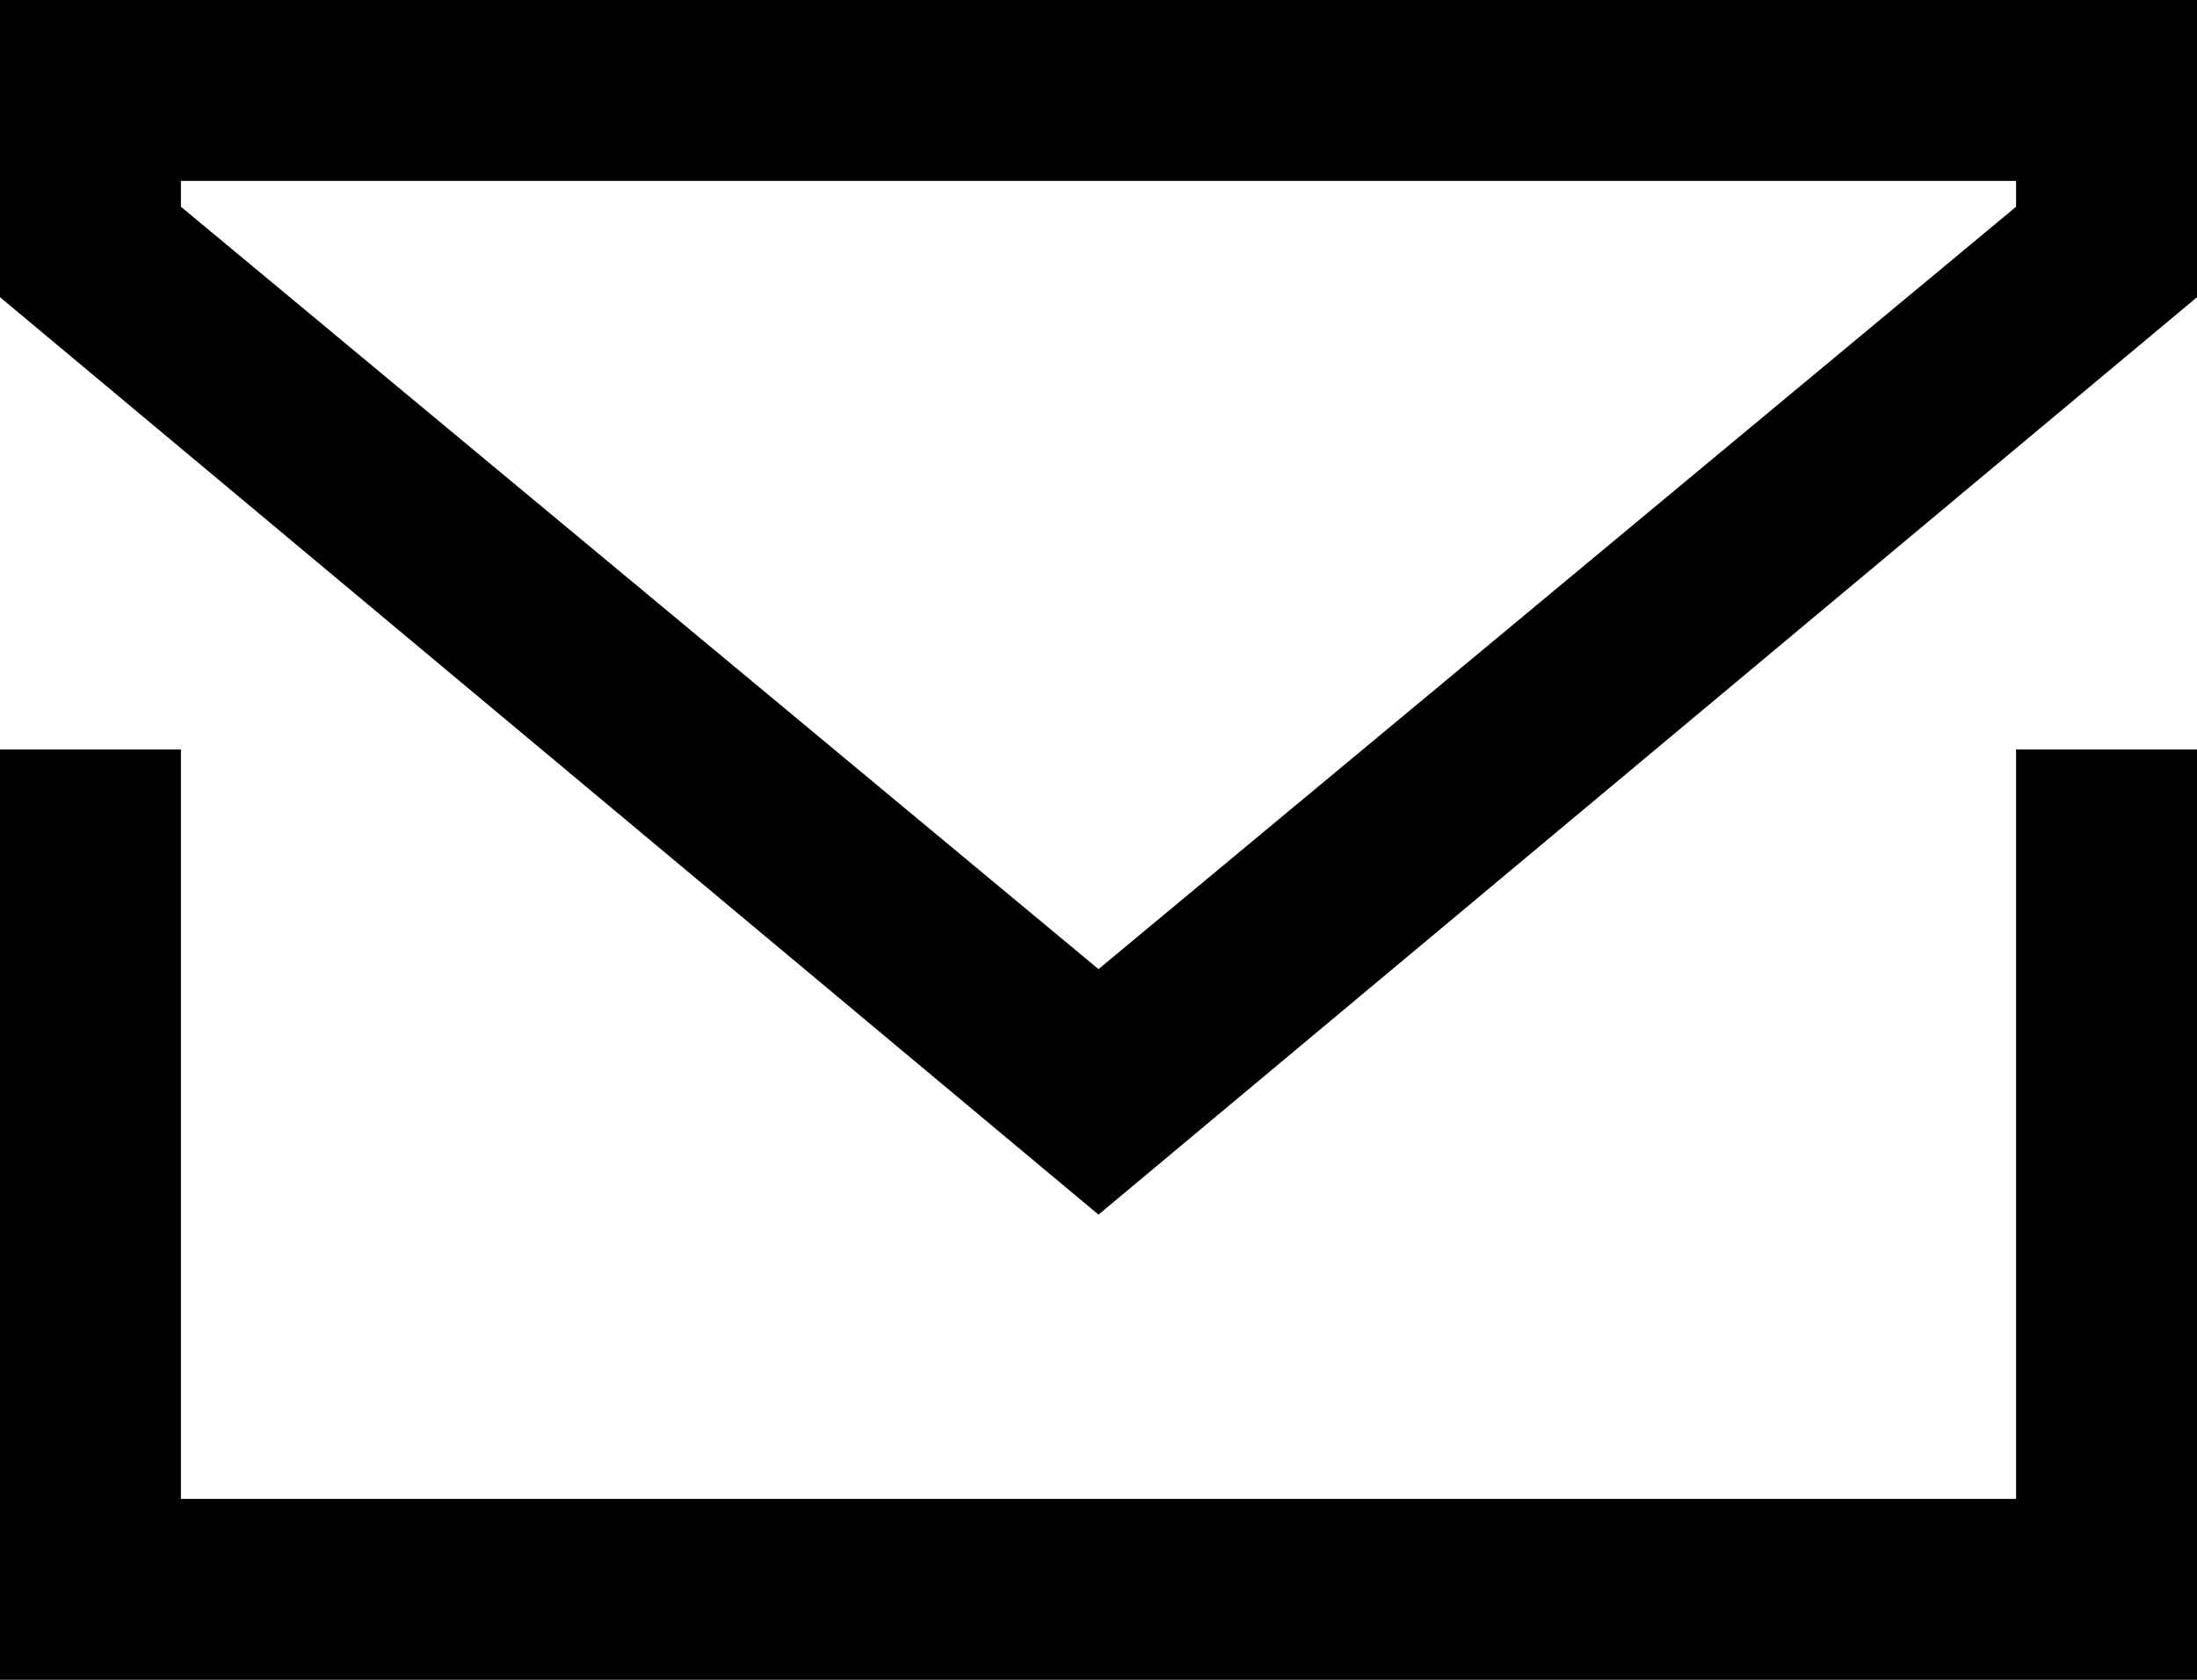
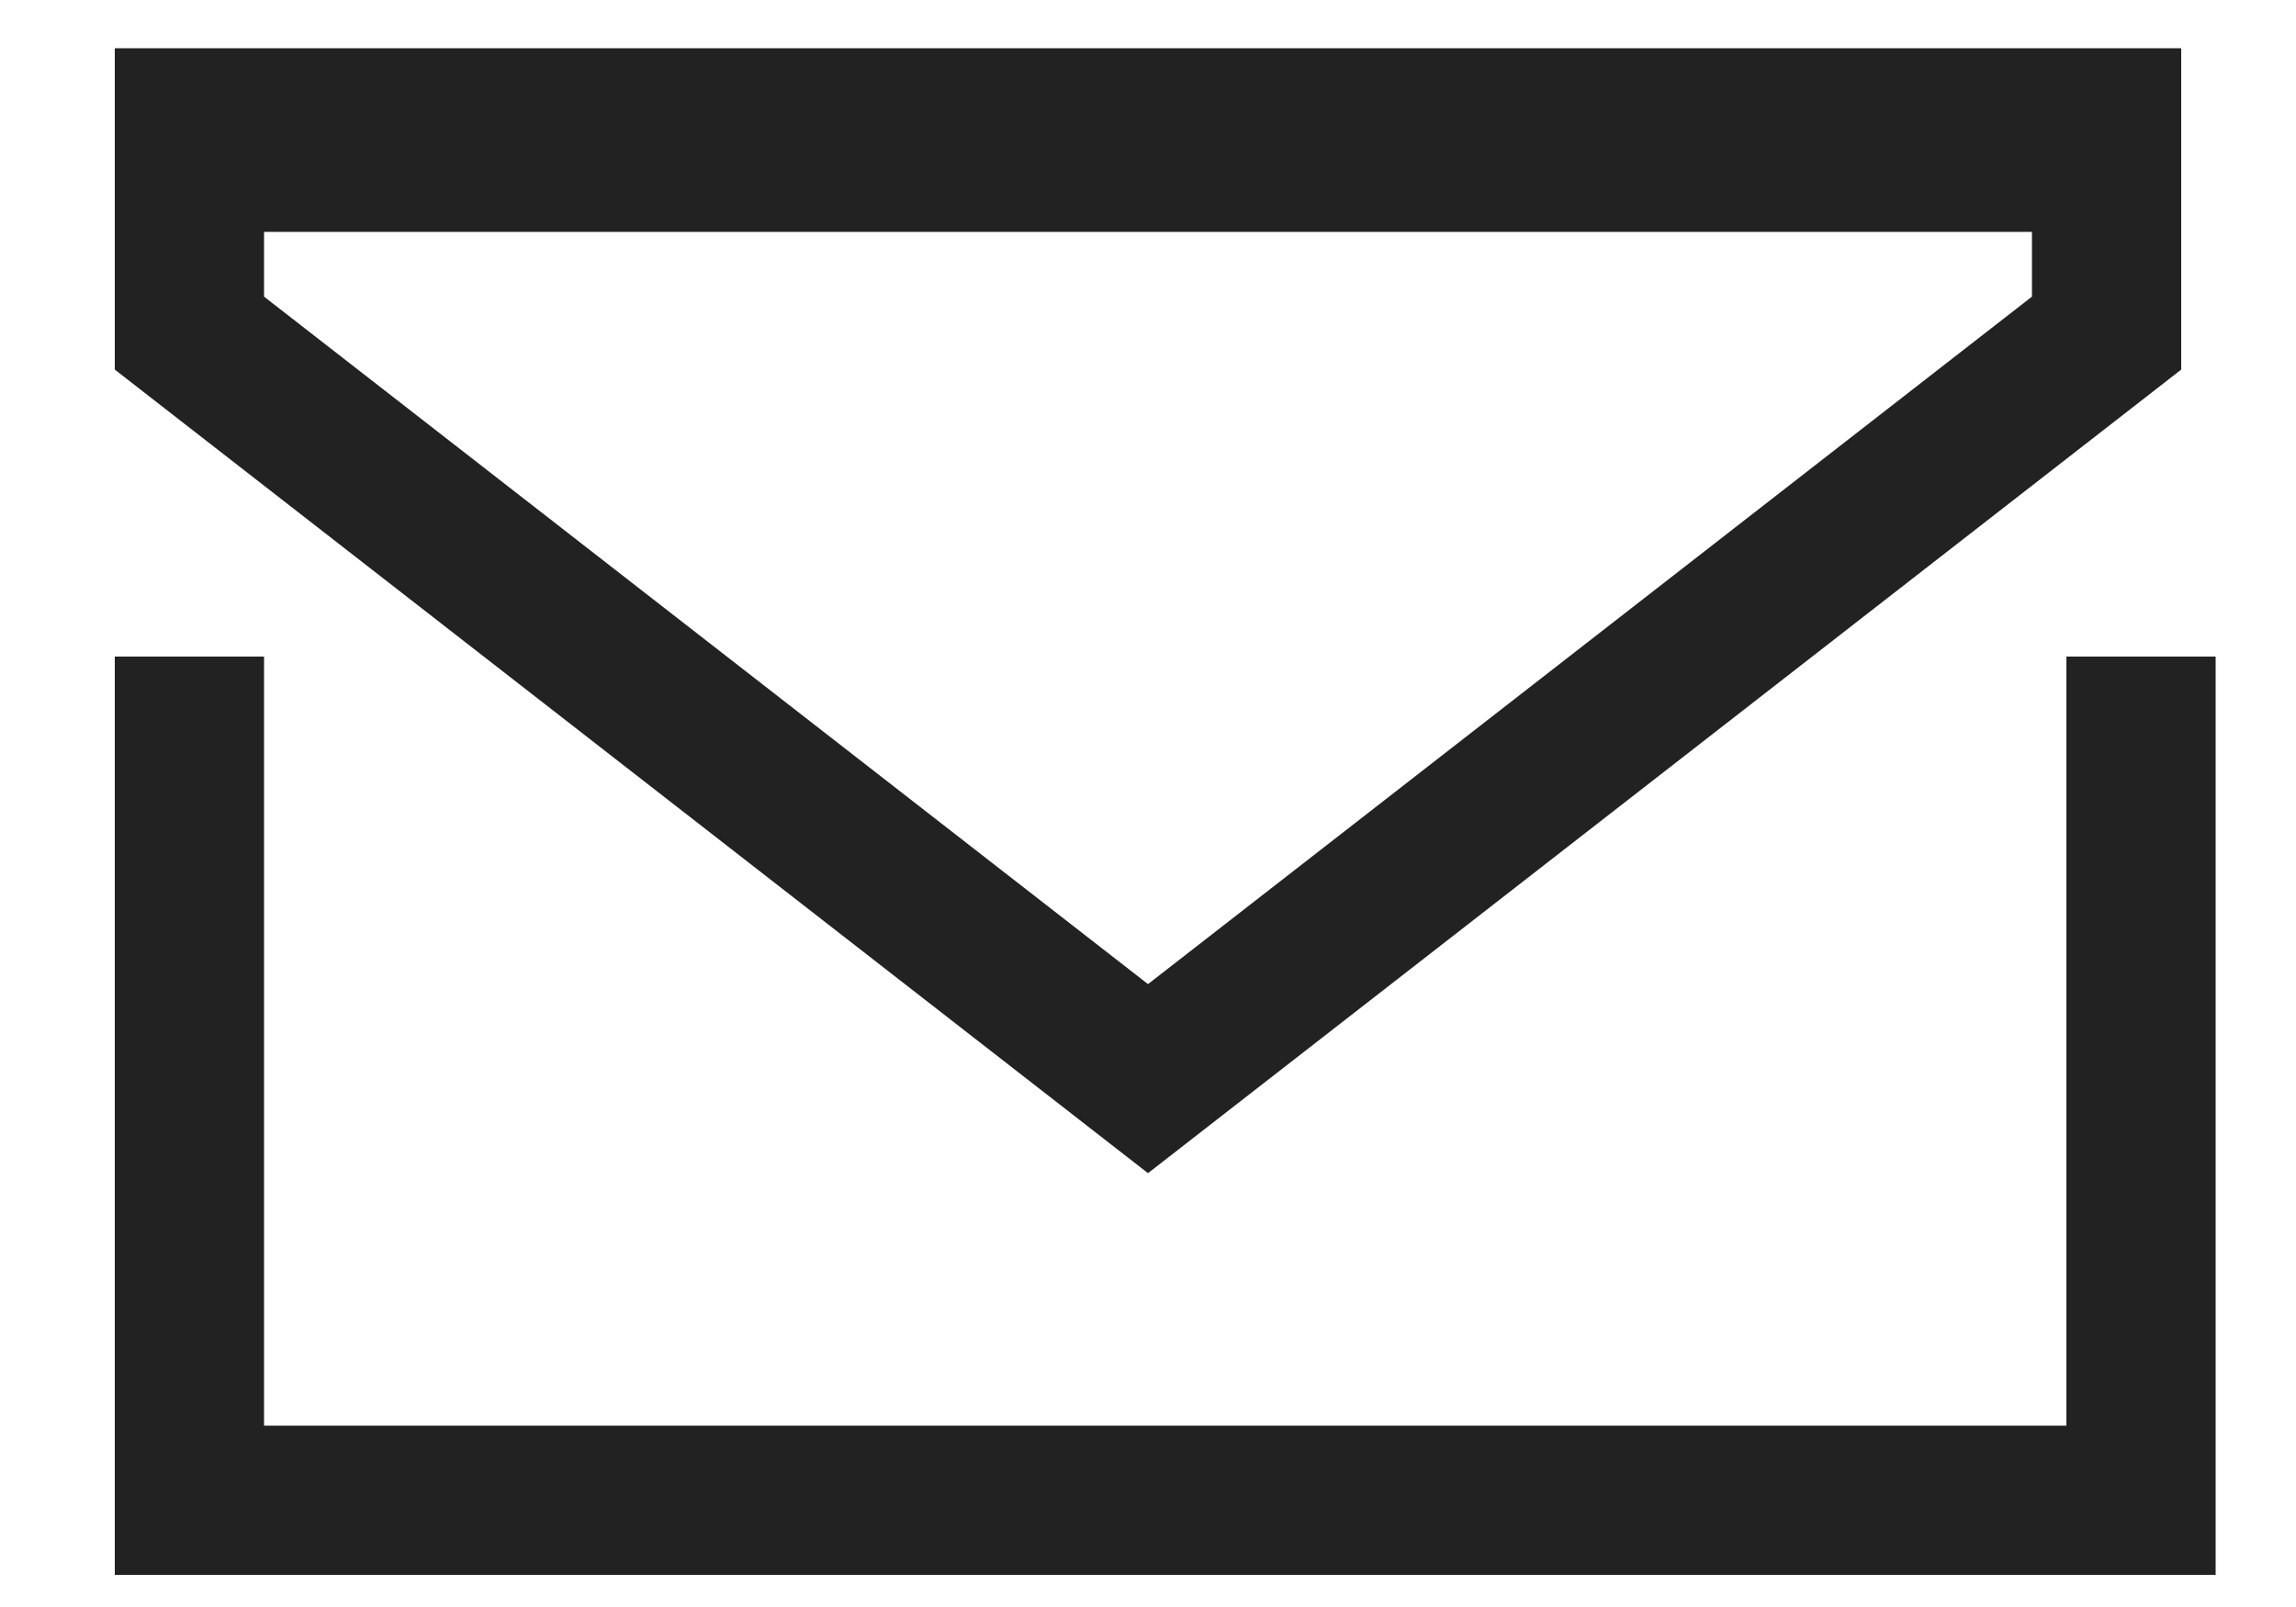
- <svg xmlns="http://www.w3.org/2000/svg" version="1.1" id="Layer_1" x="0px" y="0px" viewBox="0 0 17 13" style="enable-background:new 0 0 17 13;" xml:space="preserve">
-   <path d="M15.6,11.6H1.4V5.8H0V13h17V5.8h-1.4V11.6z M0,0v2.3l8.5,7.1L17,2.3V0H0z M15.6,1.6L8.5,7.5L1.4,1.6V1.4h14.2L15.6,1.6z" />
+ <svg xmlns="http://www.w3.org/2000/svg" width="20" height="14" fill="none">
+   <path stroke="#222" stroke-width="1.3" d="M1.65 5.72v8M18.65 5.72v8M1 13.07h18M1 1.07h18M18.35 2.902L10 9.397 1.65 2.902V1.37h16.7v1.532z" />
</svg>
